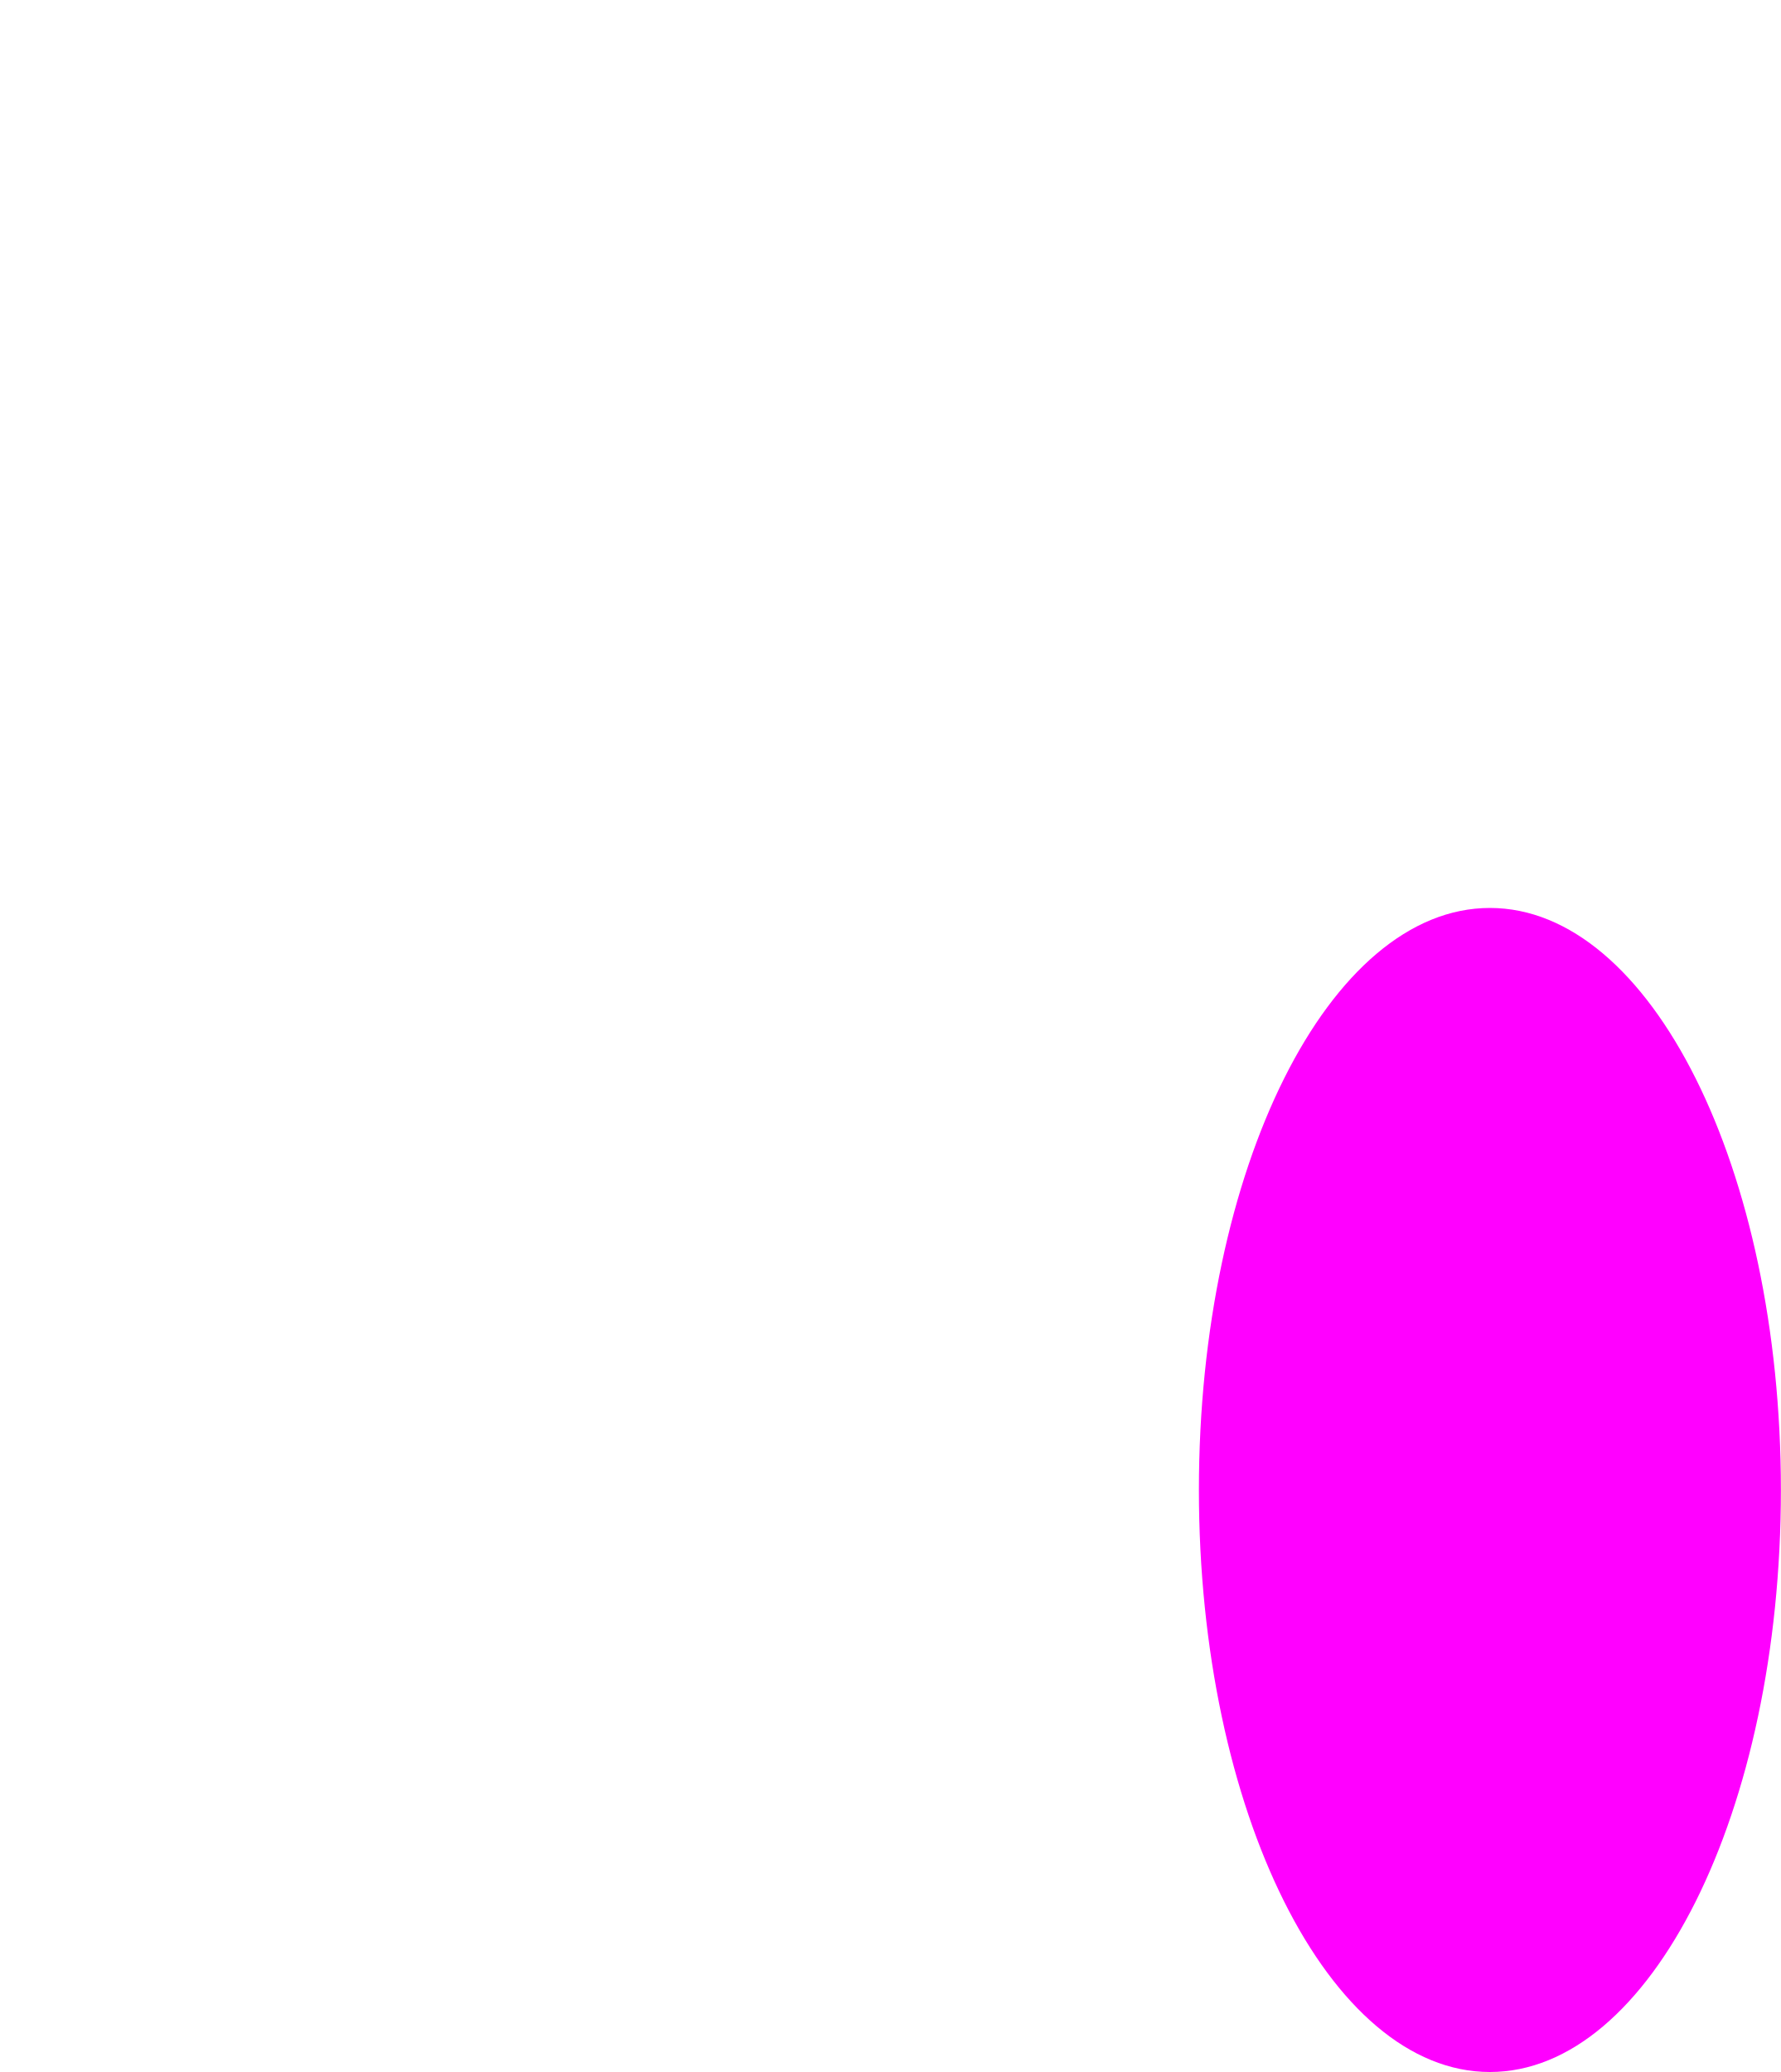
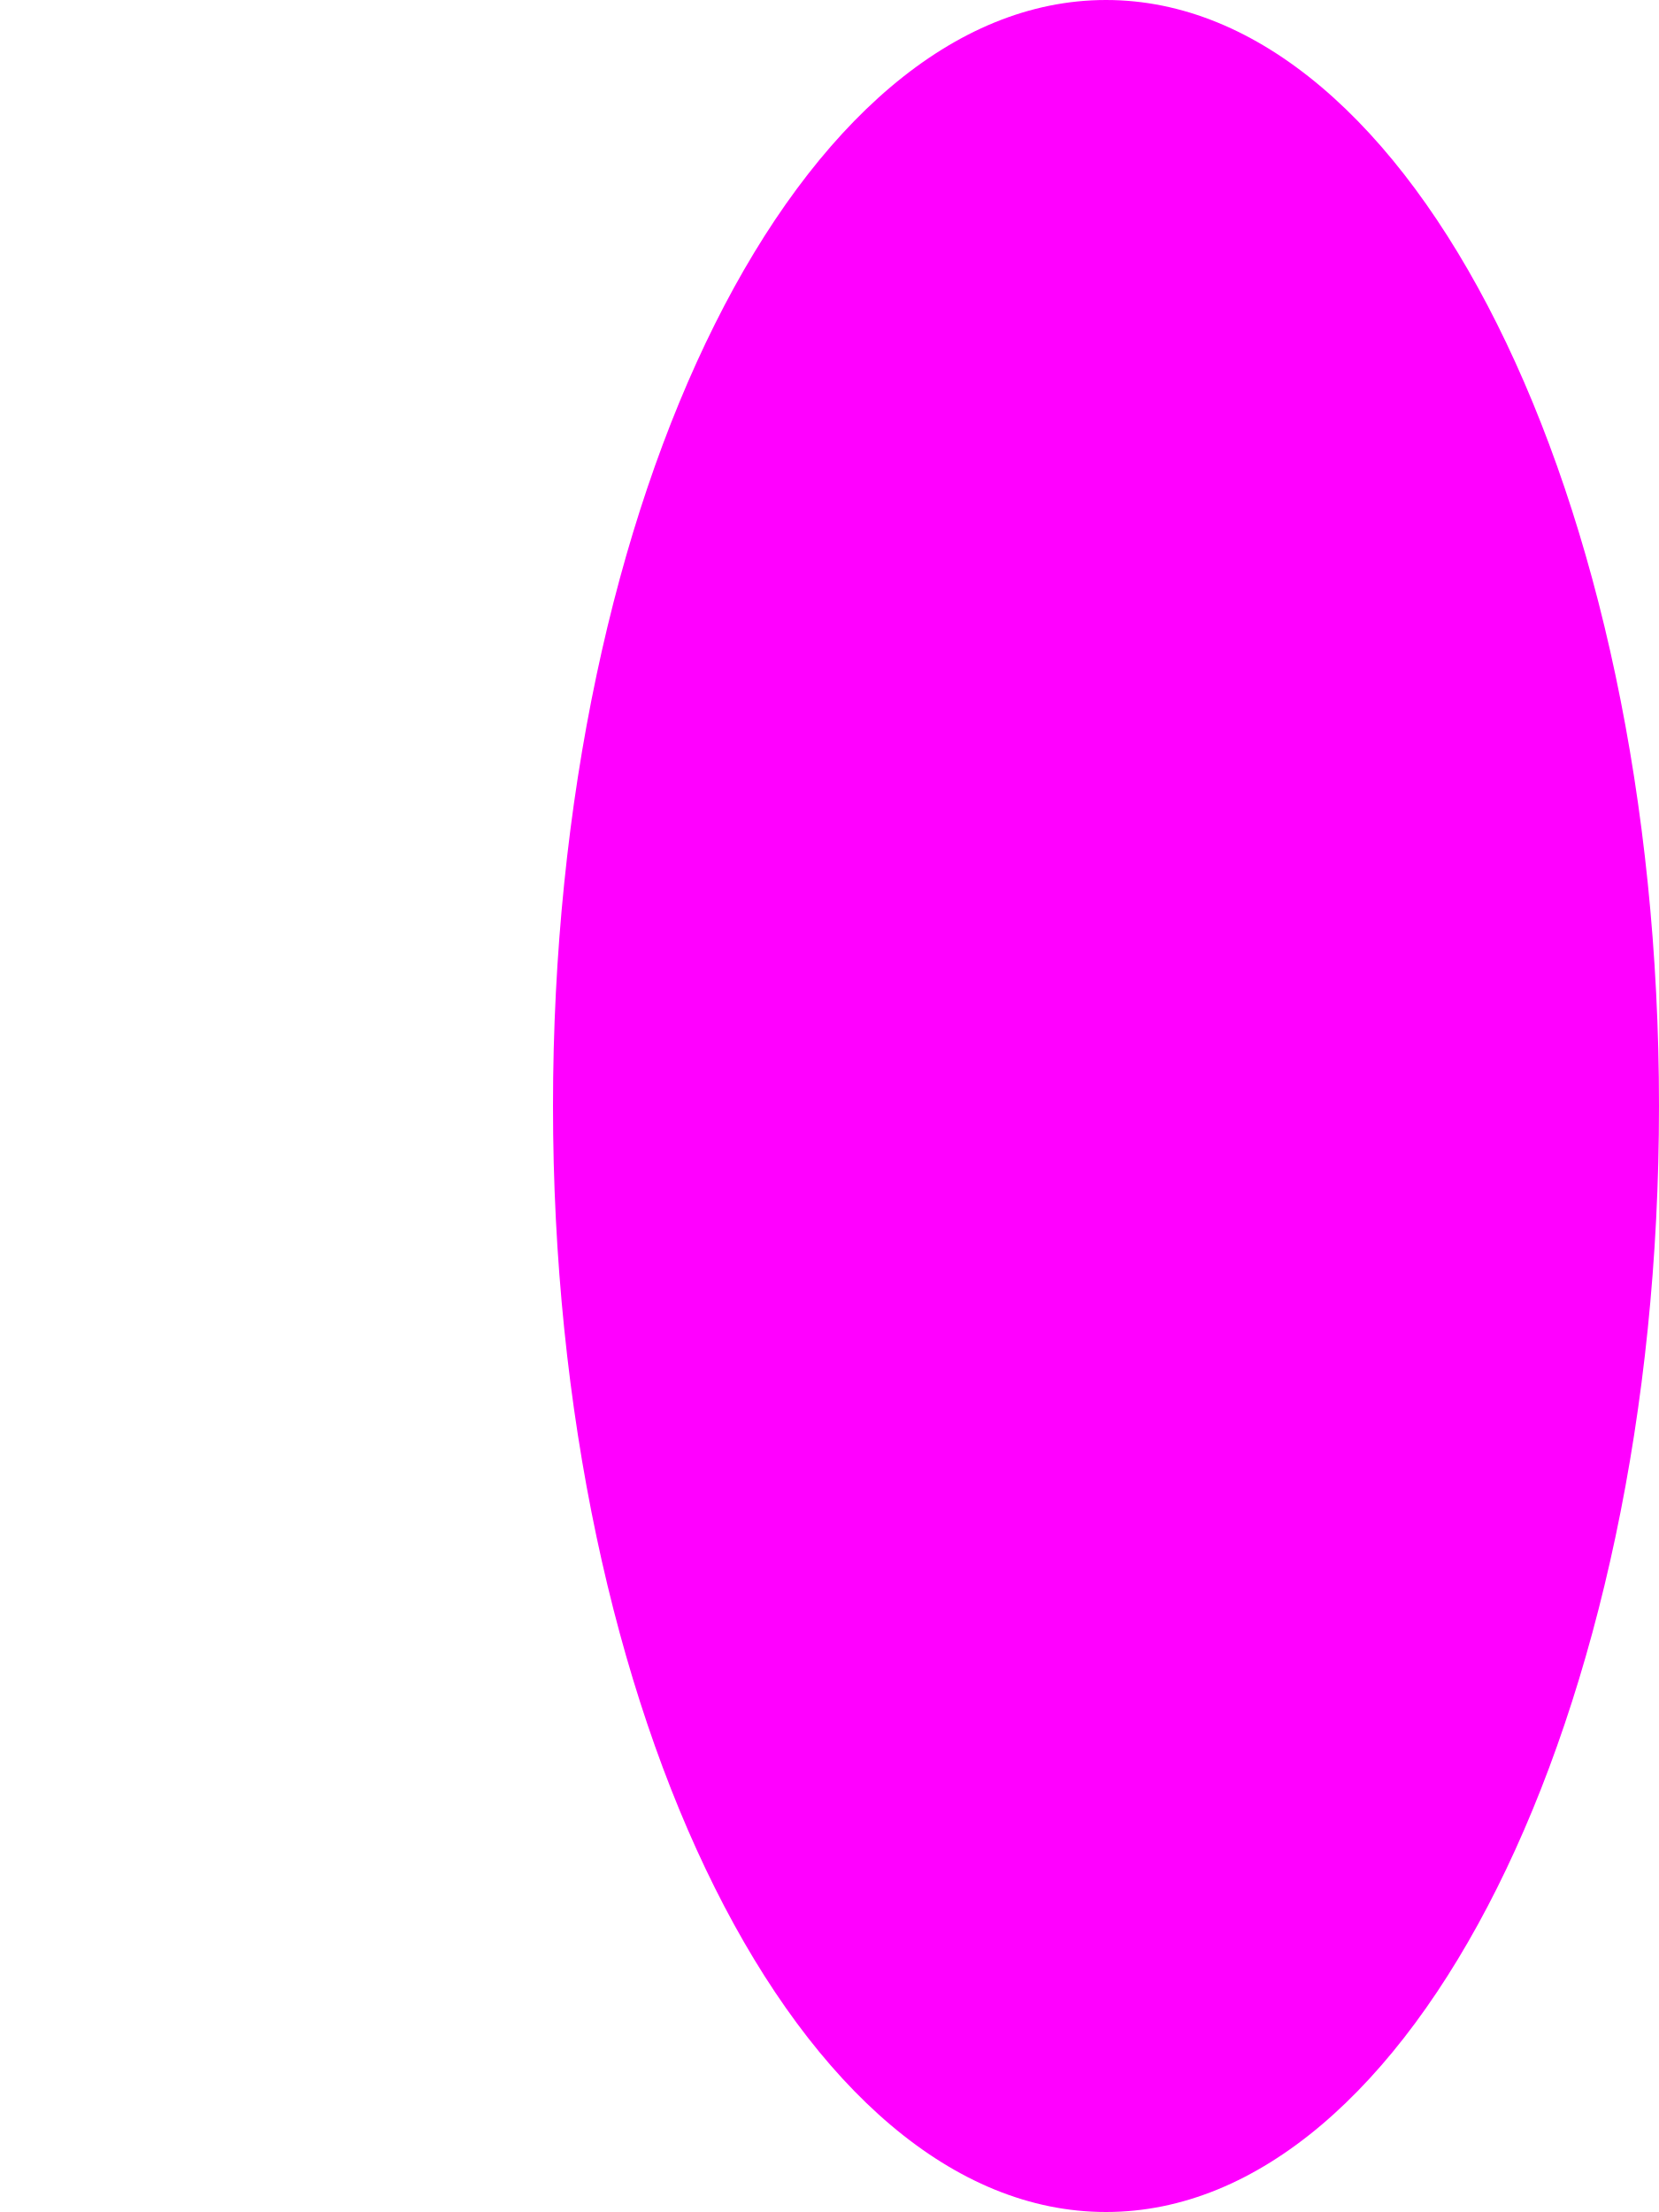
- <svg xmlns="http://www.w3.org/2000/svg" contentScriptType="text/ecmascript" width="153" zoomAndPan="magnify" contentStyleType="text/css" height="178" viewBox="0 0 153 178" preserveAspectRatio="xMidYMid meet" version="1.0">
-   <ellipse rx="25" fill="#ff00ff" ry="50" cx="128" cy="128" />
+ <svg xmlns="http://www.w3.org/2000/svg" contentScriptType="text/ecmascript" width="192" zoomAndPan="magnify" contentStyleType="text/css" height="256" viewBox="0 0 192 256" preserveAspectRatio="xMidYMid meet" version="1.0">
+   <ellipse fill="#ff00ff" width="64" rx="64" cx="128" height="128" ry="128" cy="128" />
</svg>
